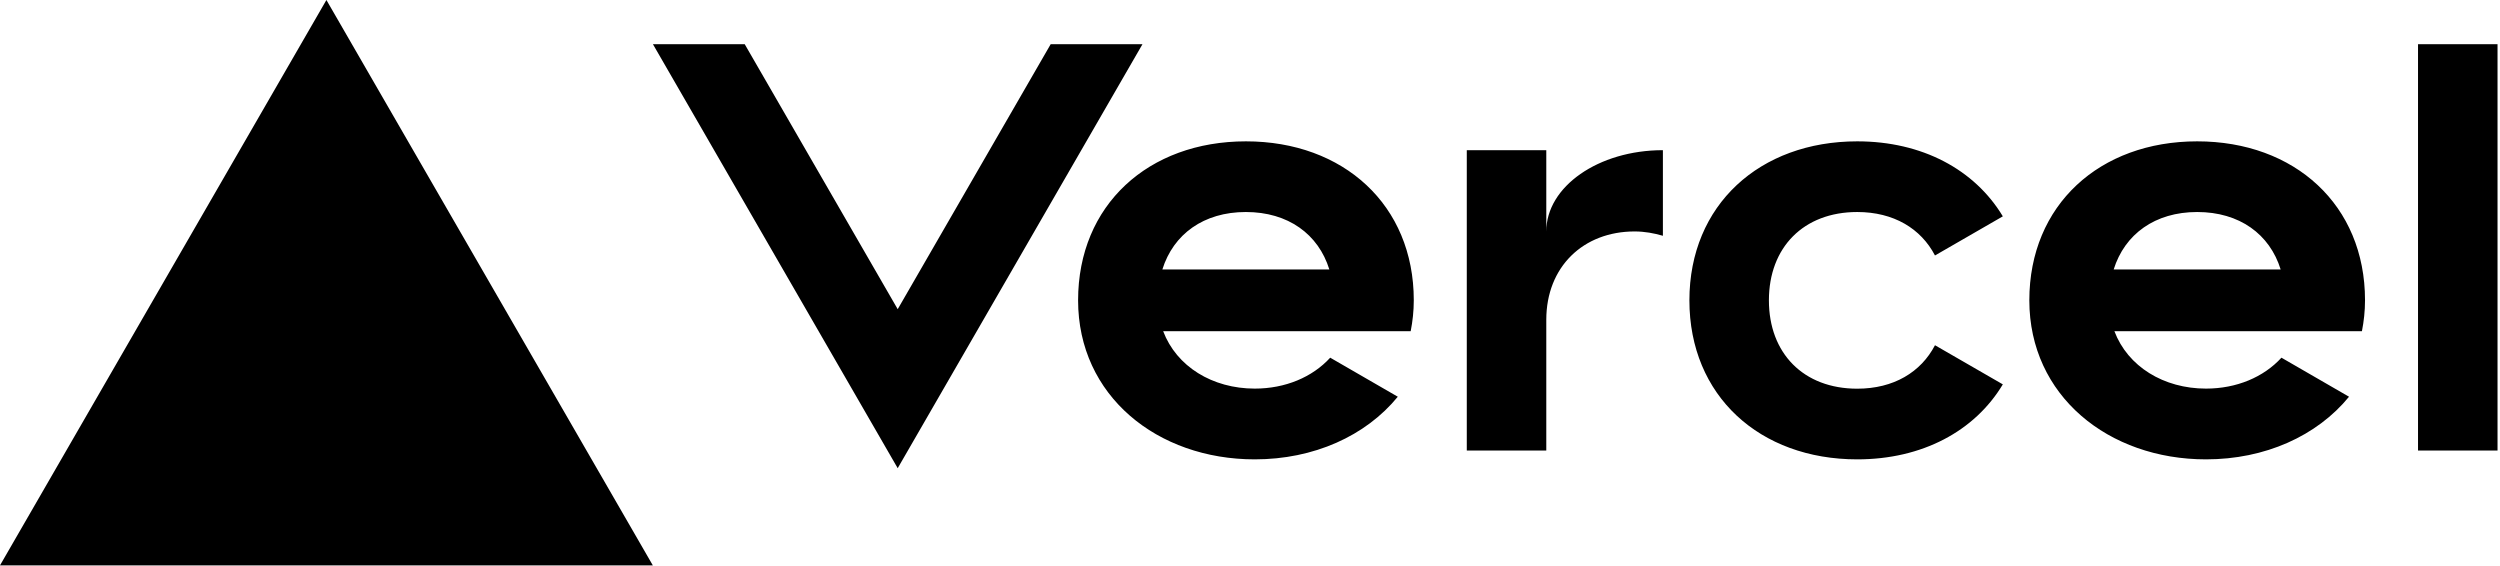
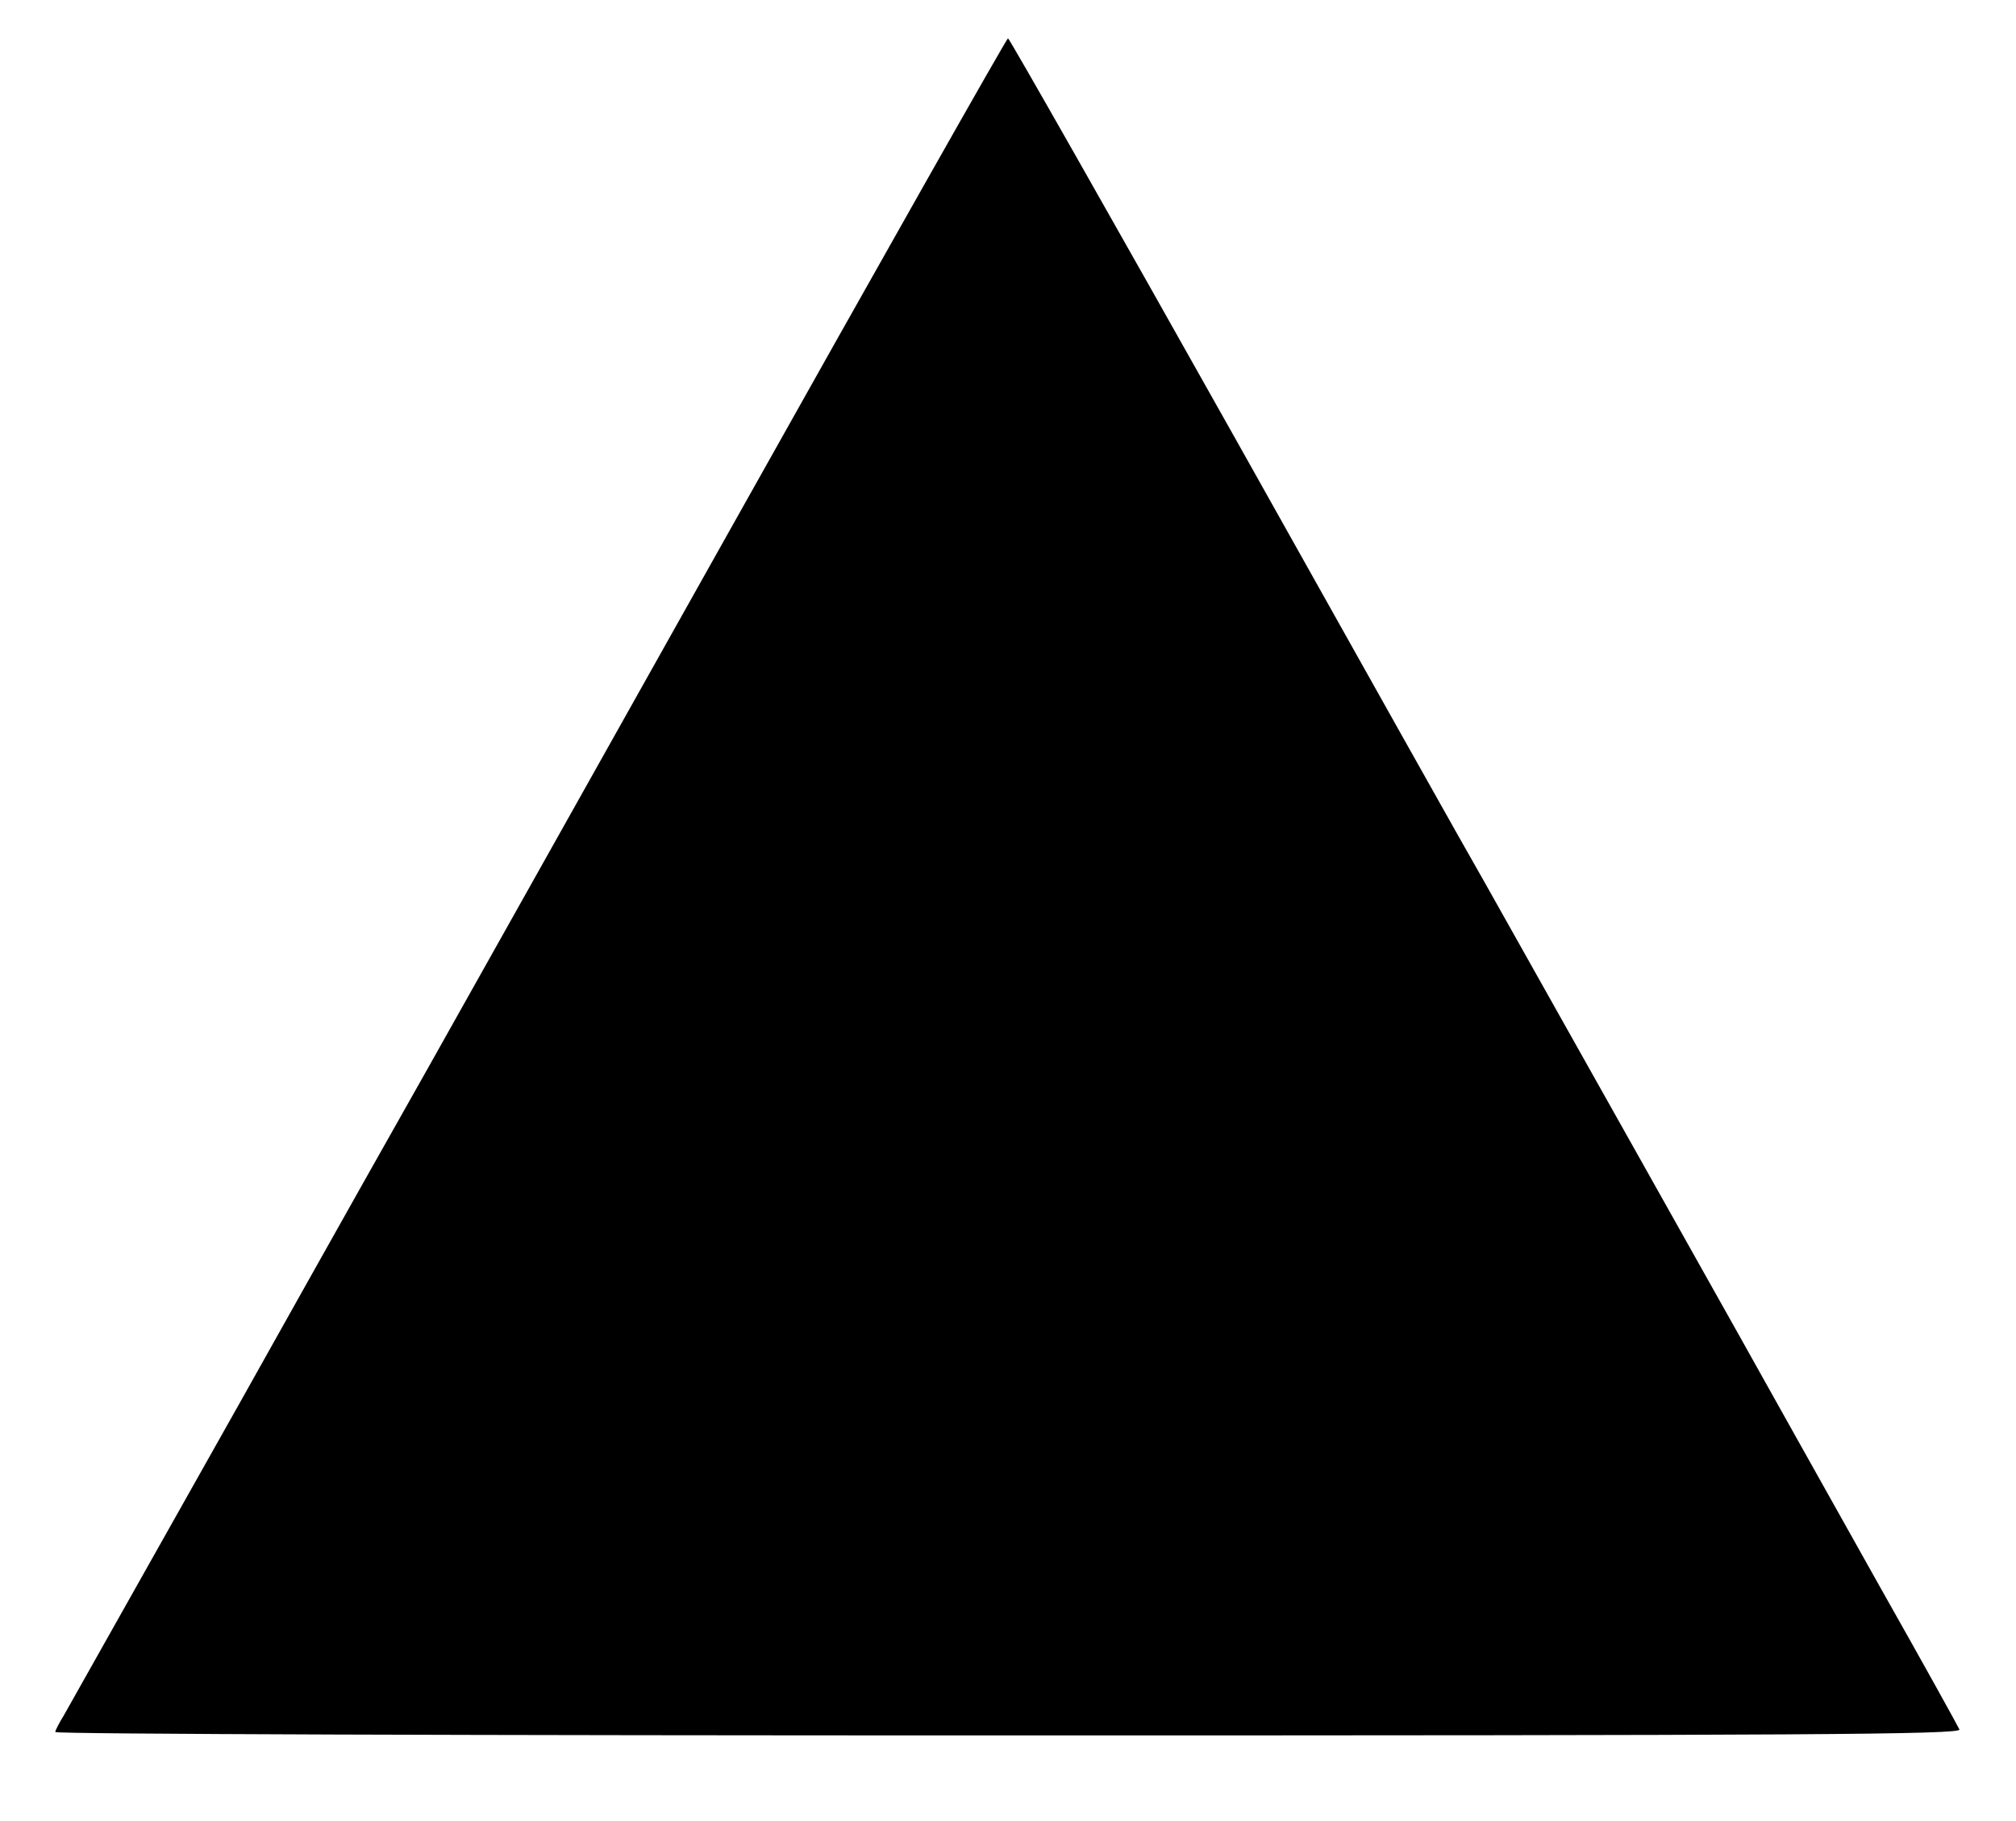
- <svg xmlns="http://www.w3.org/2000/svg" width="283" height="64" viewBox="0 0 283 64" fill="none">
-   <path d="M141.04 16c-11.04 0-19 7.2-19 18s8.96 18 20 18c6.67 0 12.55-2.64 16.19-7.09l-7.65-4.42c-2.02 2.21-5.09 3.5-8.54 3.5-4.79 0-8.86-2.5-10.37-6.5h28.02c.22-1.12.35-2.28.35-3.5 0-10.79-7.96-17.99-19-17.99zm-9.46 14.5c1.25-3.99 4.67-6.5 9.45-6.5 4.79 0 8.21 2.51 9.45 6.5h-18.9zM248.72 16c-11.04 0-19 7.2-19 18s8.96 18 20 18c6.67 0 12.55-2.64 16.19-7.09l-7.65-4.42c-2.02 2.21-5.09 3.5-8.54 3.5-4.79 0-8.86-2.5-10.37-6.5h28.02c.22-1.12.35-2.28.35-3.5 0-10.79-7.96-17.99-19-17.99zm-9.45 14.5c1.25-3.99 4.67-6.5 9.45-6.5 4.79 0 8.21 2.51 9.45 6.5h-18.9zM200.24 34c0 6 3.92 10 10 10 4.12 0 7.21-1.87 8.8-4.92l7.68 4.43c-3.18 5.3-9.14 8.49-16.48 8.49-11.05 0-19-7.2-19-18s7.96-18 19-18c7.34 0 13.29 3.19 16.48 8.49l-7.68 4.43c-1.59-3.05-4.68-4.92-8.8-4.92-6.07 0-10 4-10 10zm82.48-29v46h-9V5h9zM36.95 0L73.9 64H0L36.95 0zm92.38 5l-27.71 48L73.91 5H84.3l17.32 30 17.32-30h10.39zm58.91 12v9.69c-1-.29-2.06-.49-3.2-.49-5.81 0-10 4-10 10V51h-9V17h9v9.2c0-5.08 5.91-9.2 13.2-9.2z" fill="#000" />
+ <svg xmlns="http://www.w3.org/2000/svg" version="1.0" width="474pt" height="428pt" viewBox="0 0 474 428" preserveAspectRatio="xMidYMid meet">
+   <g transform="translate(0,428) scale(0.1,-0.1)" fill="#000000" stroke="none">
+     <path d="M1710 3023 c-360 -642 -678 -1208 -706 -1258 -28 -49 -228 -404 -443 -788 -216 -384 -401 -712 -411 -730 -11 -18 -20 -35 -20 -39 0 -5 1008 -8 2241 -8 1881 0 2240 2 2236 14 -3 7 -86 157 -185 332 -98 175 -190 339 -204 364 -63 114 -677 1206 -727 1295 -32 55 -295 524 -586 1043 -291 518 -532 942 -535 942 -3 0 -300 -525 -660 -1167z" />
+   </g>
</svg>
